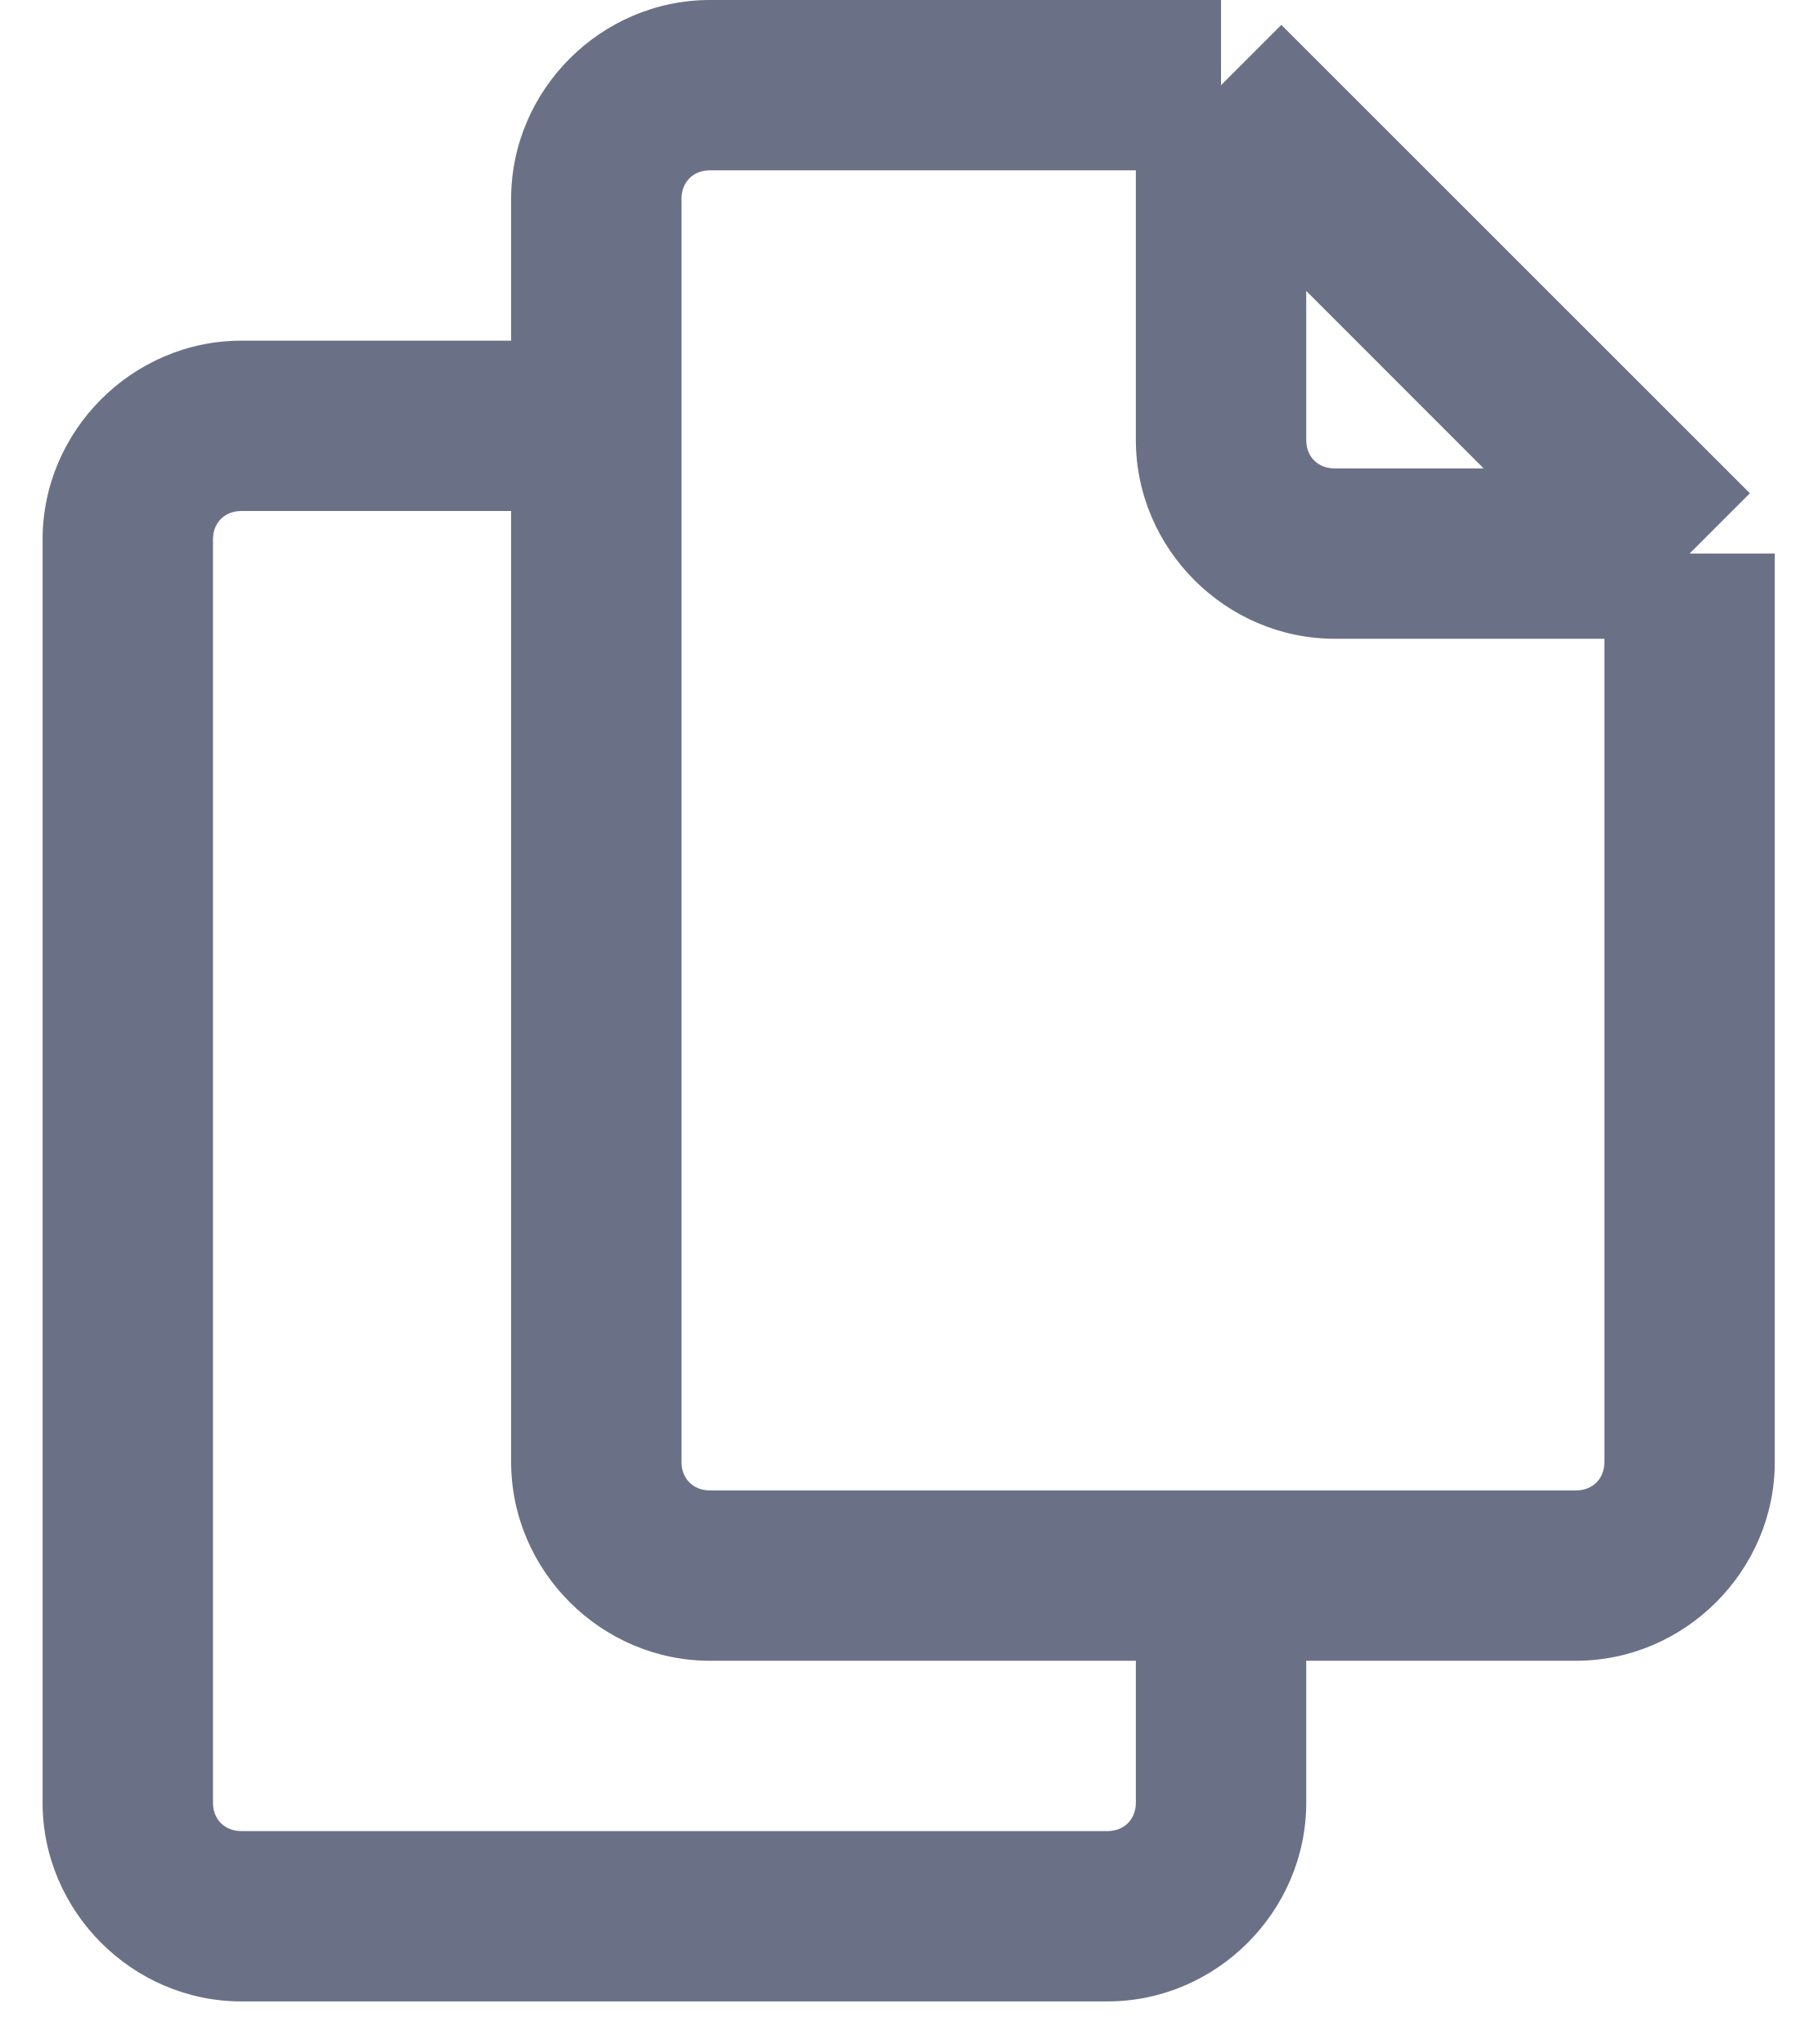
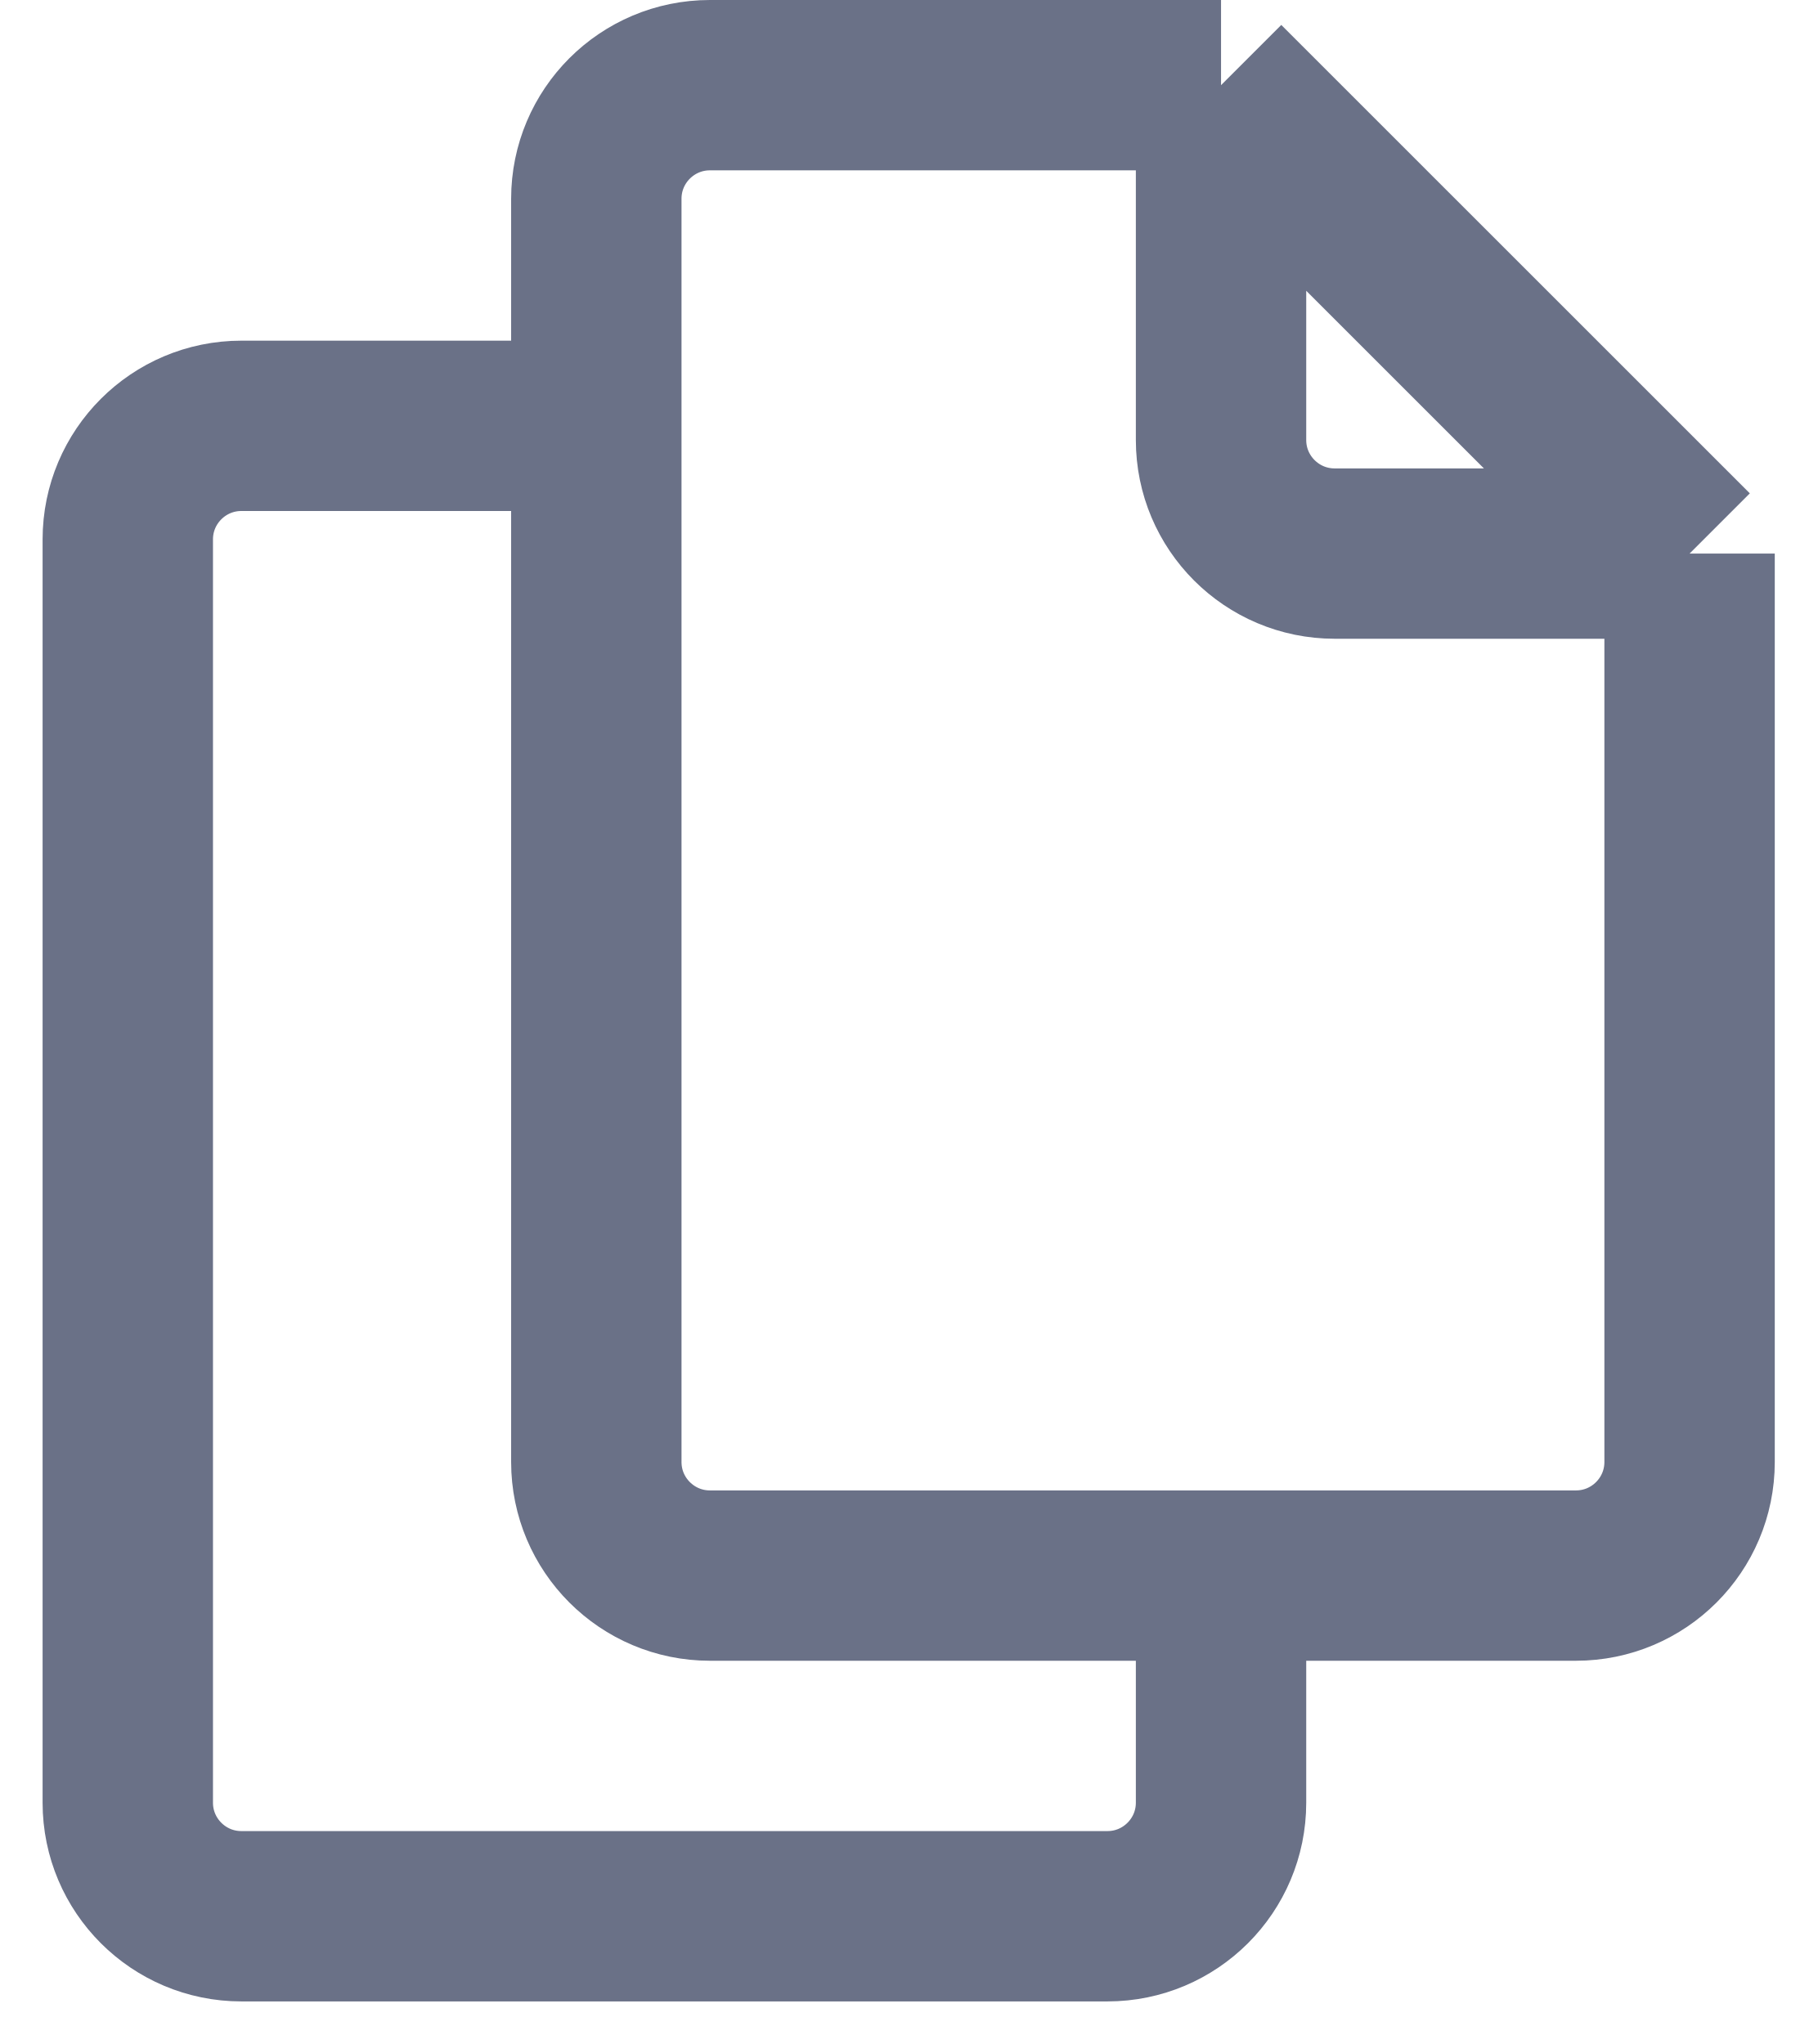
- <svg xmlns="http://www.w3.org/2000/svg" width="16" height="18" viewBox="0 0 16 18" fill="none" version="1.1" id="svg223">
-   <defs id="defs227" />
-   <path id="path221" style="color:#000000;fill:#6a7187;-inkscape-stroke:none" d="M 6.25,0 C 5.292,0 4.5,0.792 4.5,1.75 V 3 H 2.125 C 1.167,3 0.375,3.792 0.375,4.75 v 11.125 c 0,0.958 0.792,1.75 1.75,1.75 H 9.75 c 0.958,0 1.75,-0.792 1.75,-1.75 v -1.25 h 2.375 c 0.958,0 1.75,-0.792 1.75,-1.75 v -8 h -0.75 l 0.531,-0.531 -4.125,-4.125 L 10.75,0.75 V 0 Z m 0,1.5 H 10 v 2.375 c 0,0.958 0.792,1.75 1.75,1.75 h 2.375 v 7.25 c 0,0.147 -0.103,0.25 -0.25,0.25 H 10.75 6.25 C 6.103,13.125 6,13.022 6,12.875 V 3.75 1.75 C 6,1.603 6.103,1.5 6.25,1.5 Z M 11.5,2.562 13.062,4.125 H 11.75 c -0.147,0 -0.25,-0.103 -0.25,-0.25 z M 2.125,4.5 H 4.5 v 8.375 c 0,0.958 0.792,1.75 1.75,1.75 H 10 v 1.25 c 0,0.147 -0.103,0.25 -0.25,0.25 H 2.125 c -0.147,0 -0.25,-0.103 -0.25,-0.25 V 4.75 c 0,-0.147 0.103,-0.25 0.25,-0.25 z" />
+ <svg xmlns="http://www.w3.org/2000/svg" width="16" height="18" viewBox="0 0 16 18" fill="none">
+   <path d="M5.25 3.75H2.125C1.573 3.75 1.125 4.198 1.125 4.75V15.875C1.125 16.427 1.573 16.875 2.125 16.875H9.75C10.302 16.875 10.75 16.427 10.75 15.875V13.875M5.25 3.75V12.875C5.25 13.427 5.698 13.875 6.25 13.875H10.75M5.25 3.75V1.75C5.25 1.198 5.698 0.75 6.25 0.75H10.75M10.75 13.875H13.875C14.427 13.875 14.875 13.427 14.875 12.875V4.875M10.75 0.75L14.875 4.875M10.75 0.75V3.875C10.75 4.427 11.198 4.875 11.75 4.875H14.875" stroke="#6A7187" stroke-width="1.5" />
</svg>
